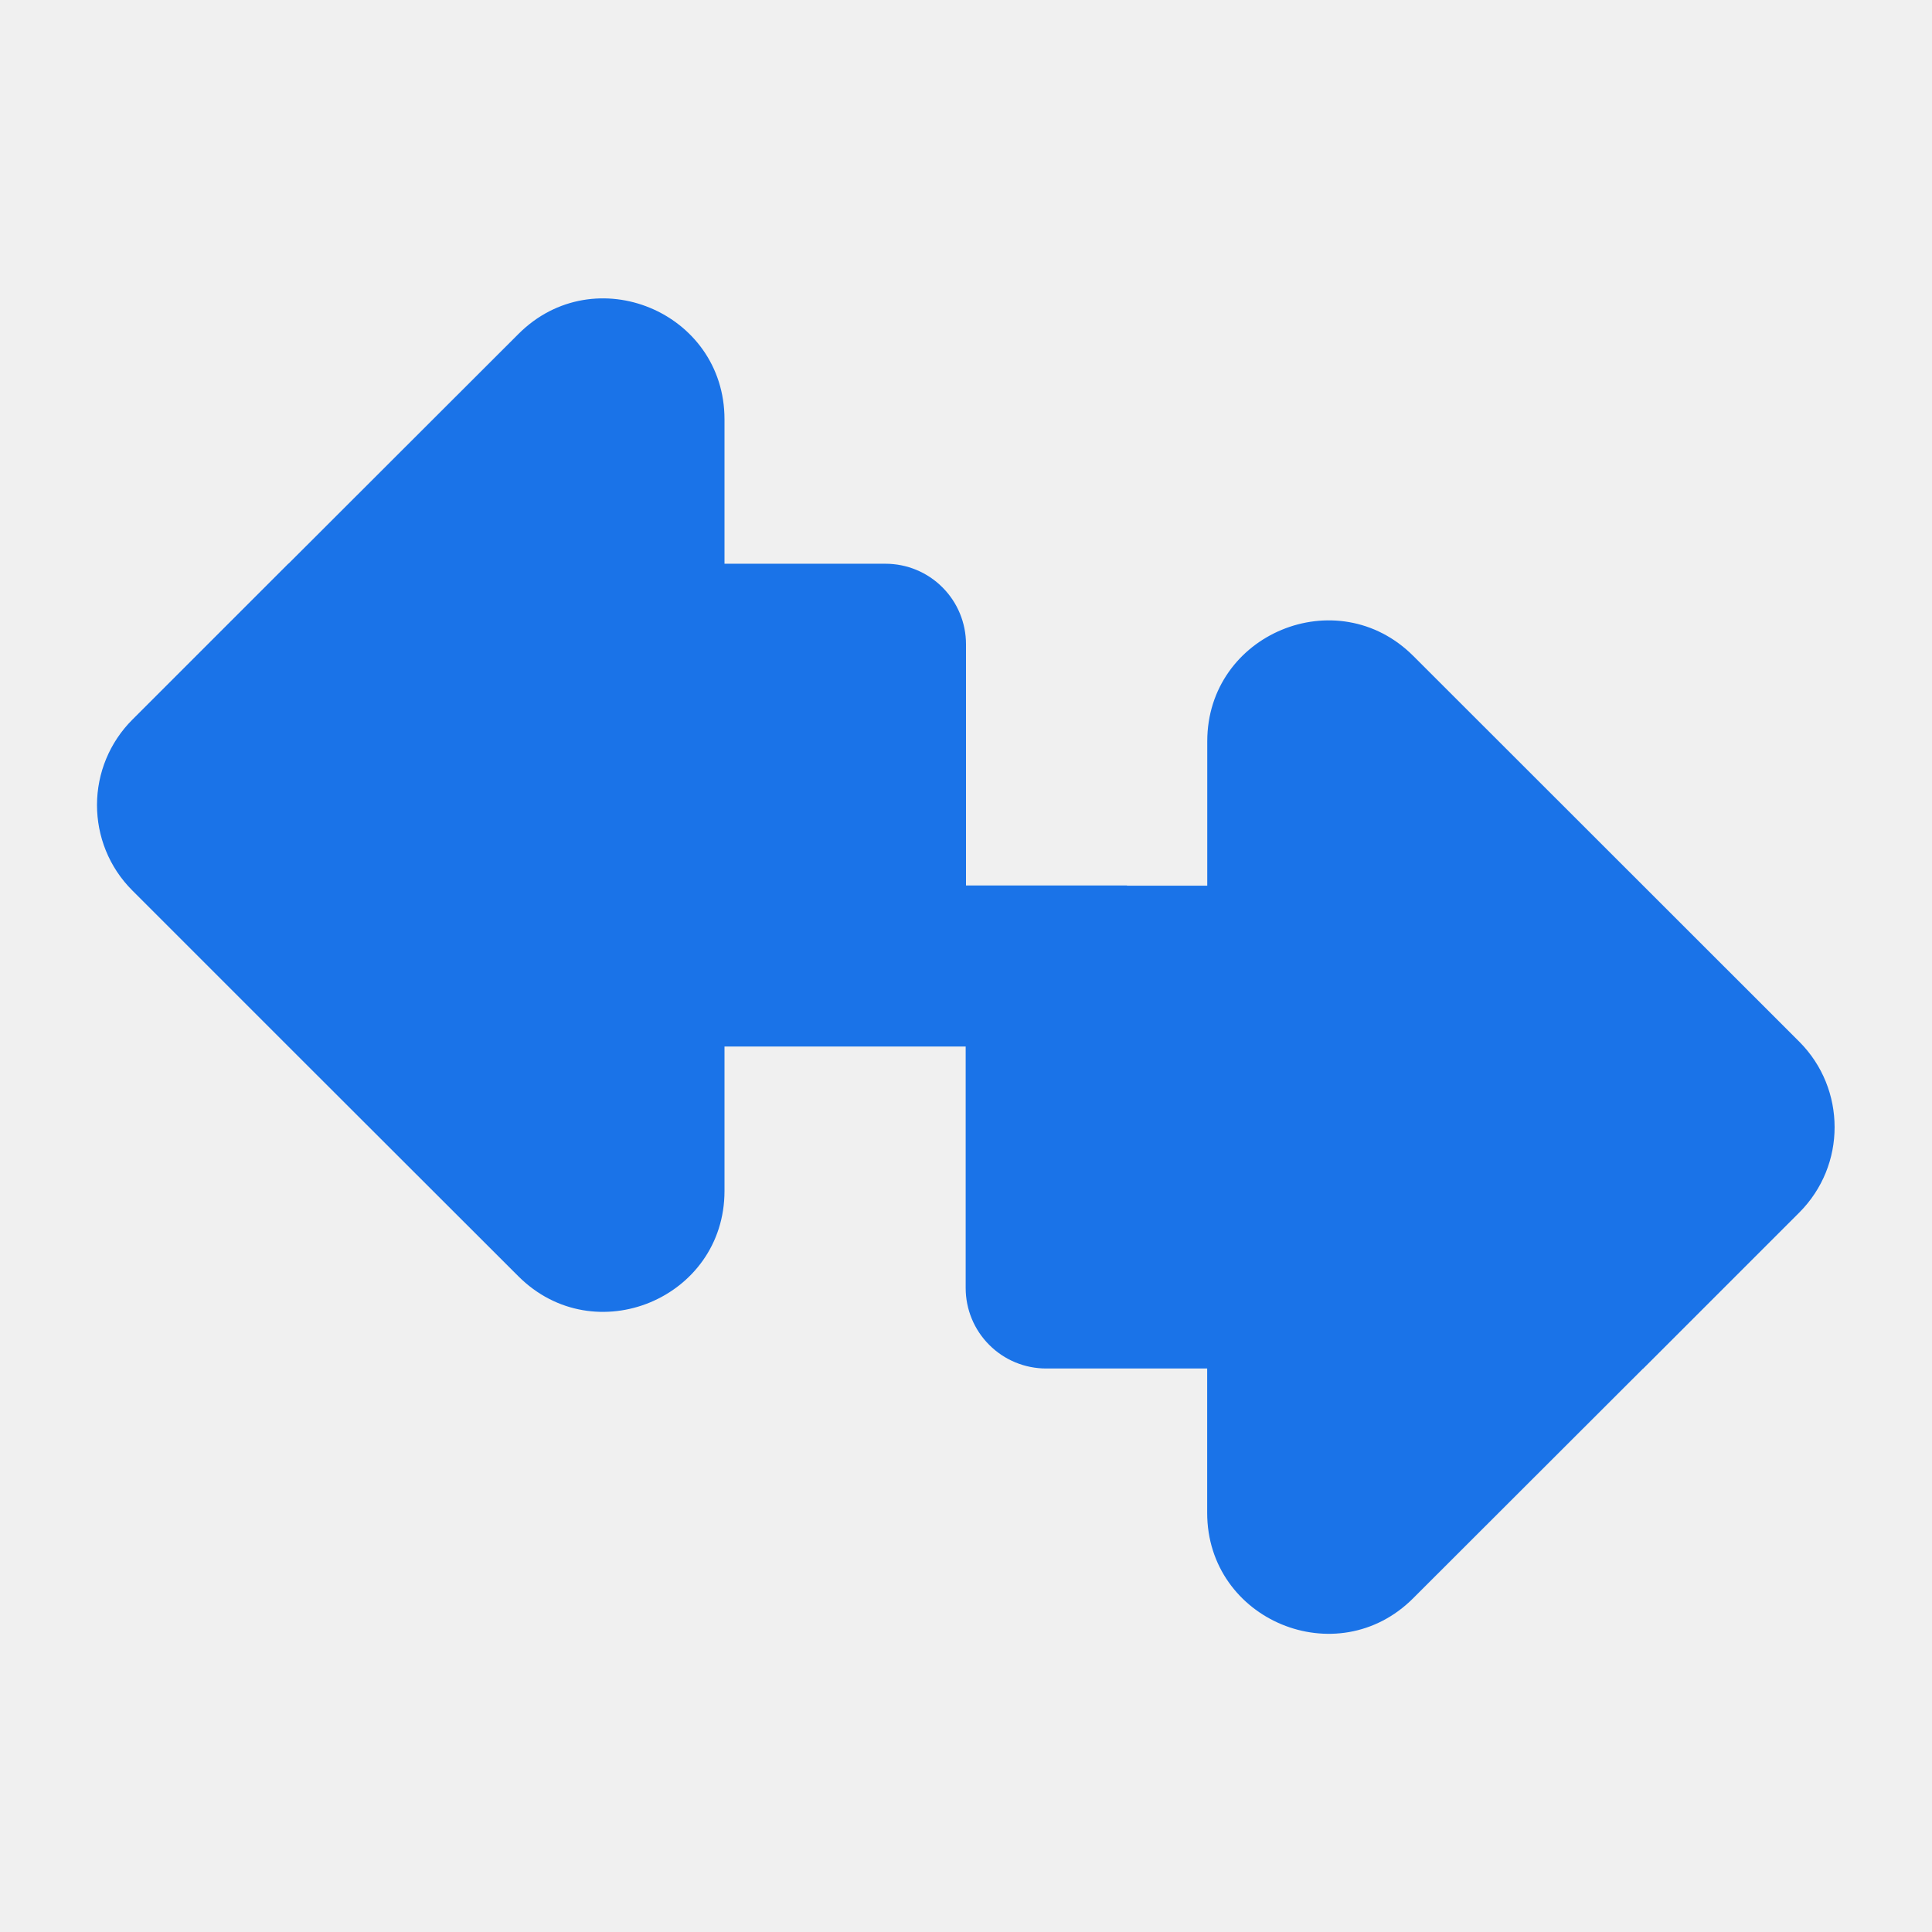
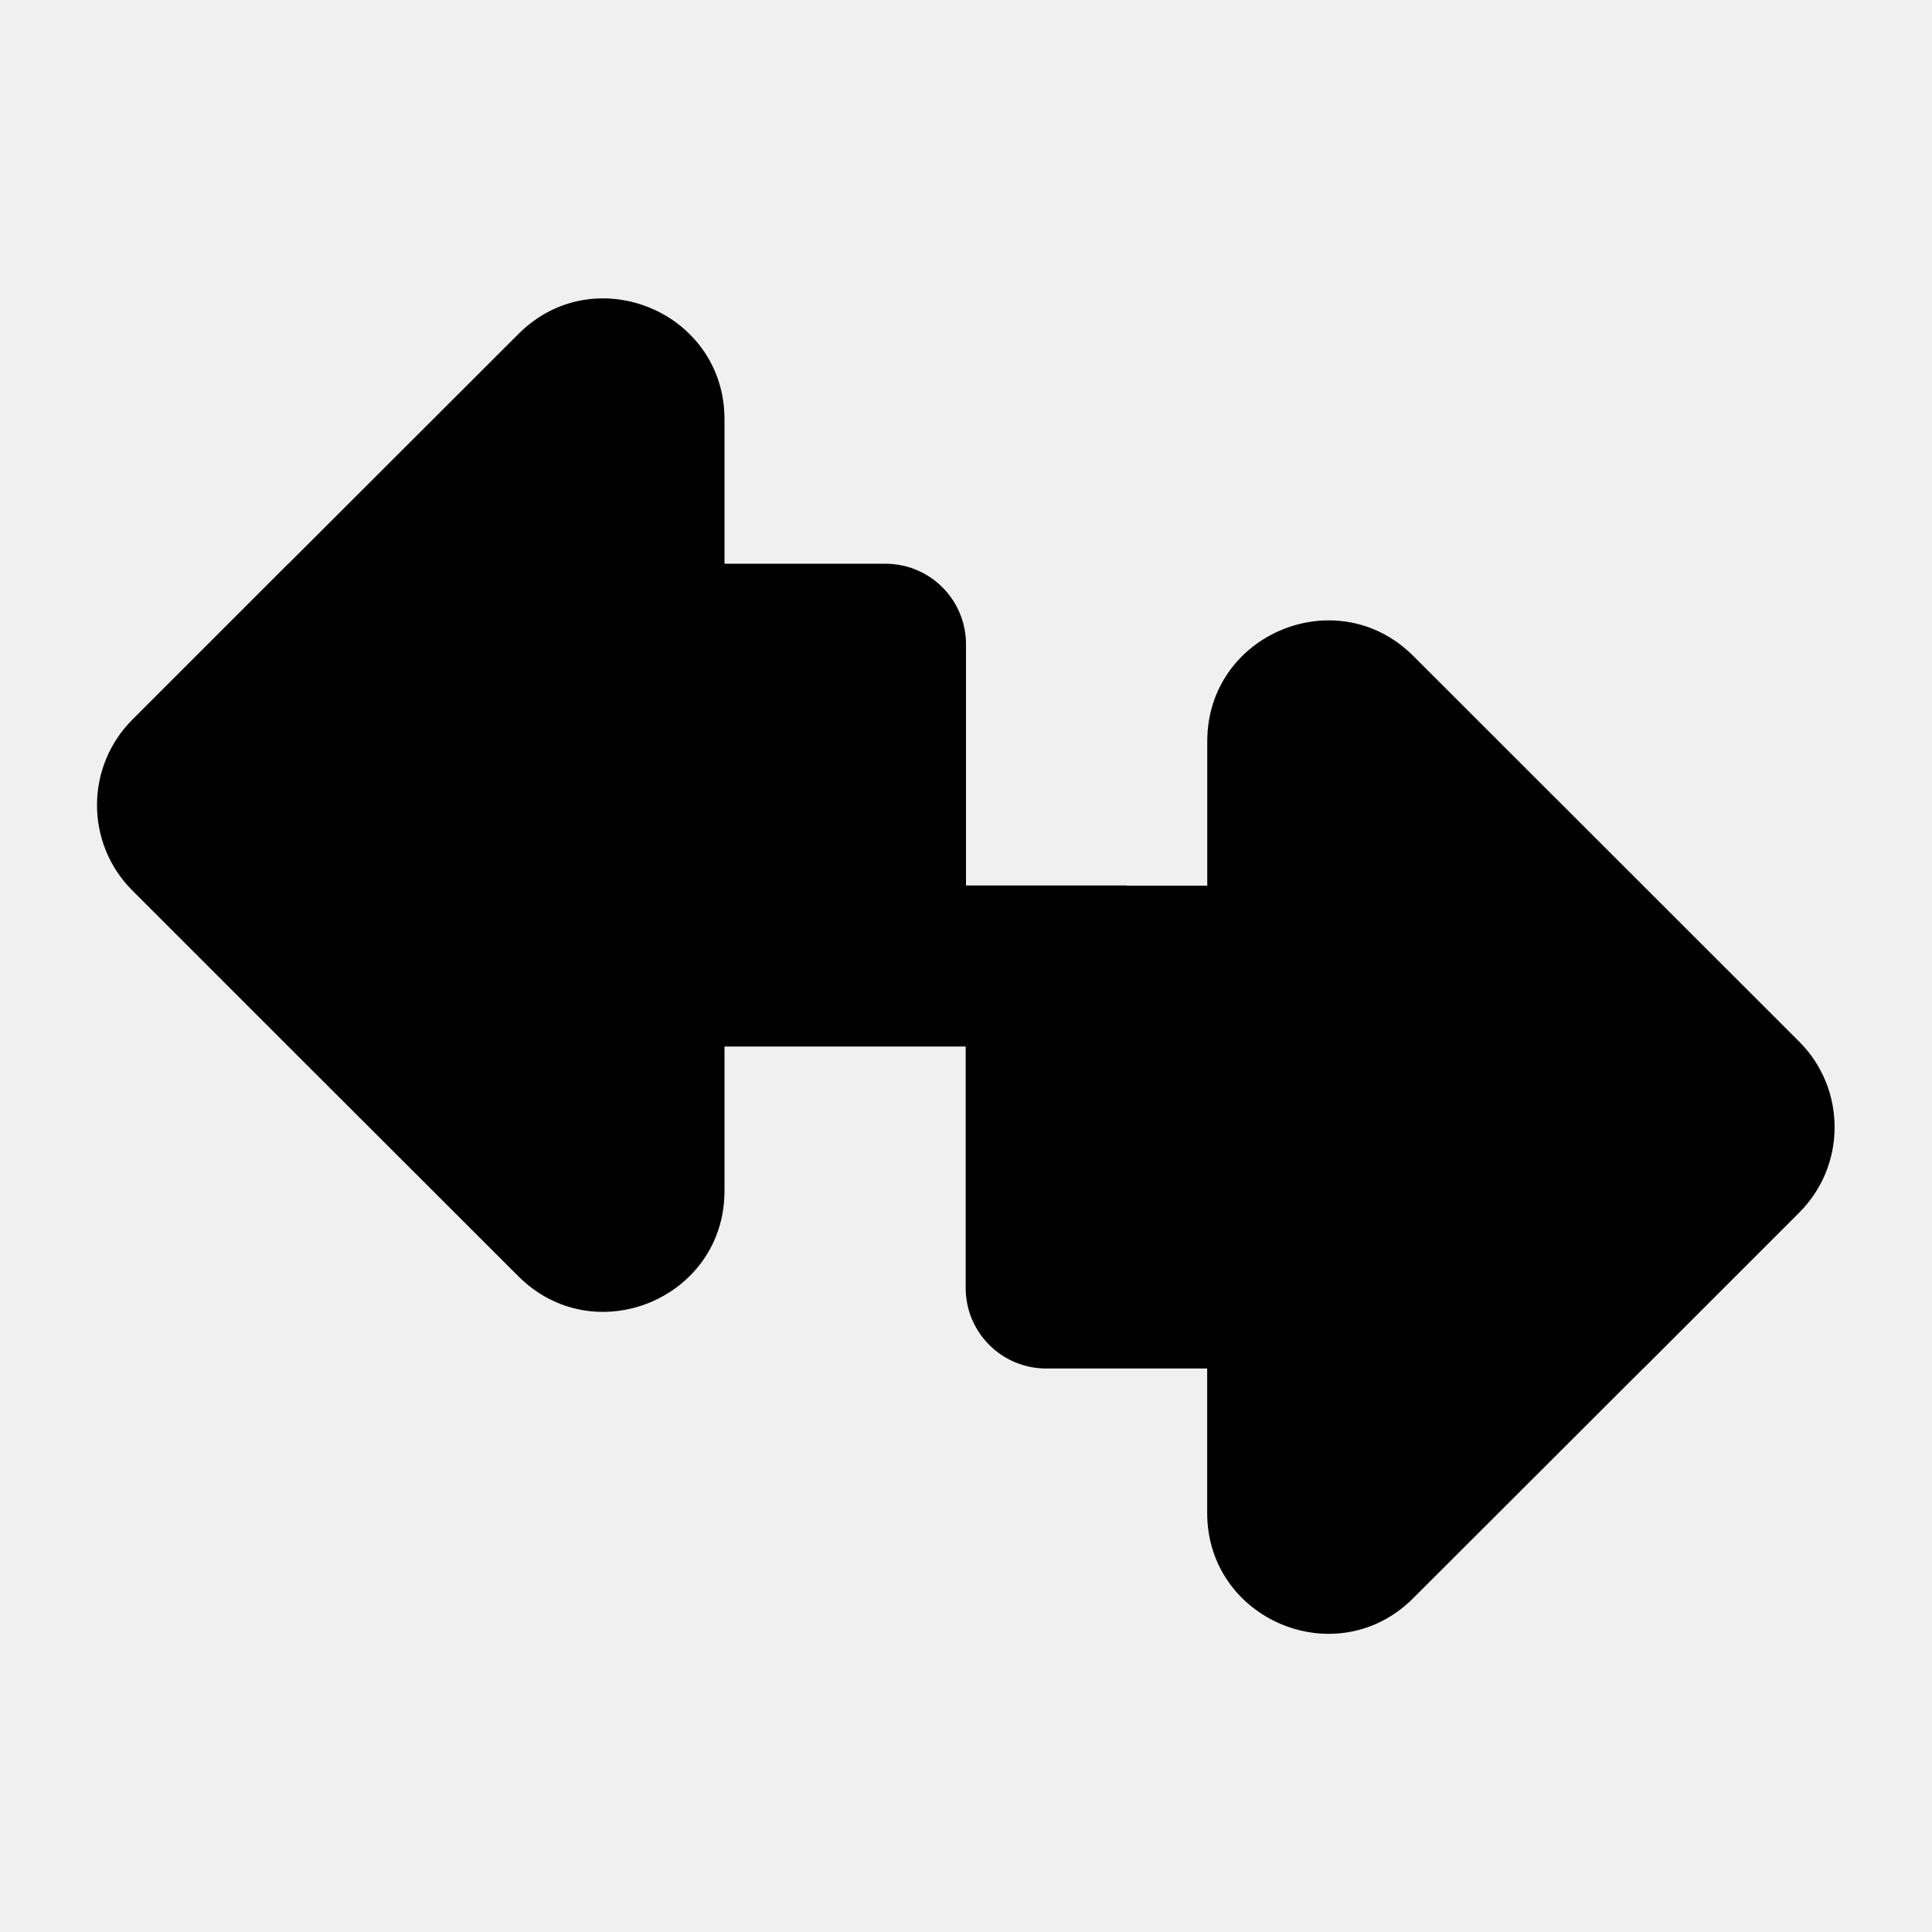
- <svg xmlns="http://www.w3.org/2000/svg" width="24" height="24" viewBox="0 0 24 24" fill="none">
+ <svg xmlns="http://www.w3.org/2000/svg" width="20" height="20" viewBox="0 0 24 24" fill="currentColor">
  <g clip-path="url(#clip0_178_191)">
-     <path d="M11.996 13V16C11.996 16.265 12.101 16.52 12.289 16.707C12.476 16.895 12.731 17 12.996 17H14.996V18.793C14.996 20.129 16.612 20.799 17.556 19.853L20.409 17.003H20.411L22.351 15.063C22.644 14.77 22.791 14.385 22.79 14.001C22.79 13.617 22.644 13.233 22.35 12.939L20.41 11L17.557 8.149C16.612 7.204 14.997 7.873 14.997 9.209V11.002H14V11H12V8.003C12 7.738 11.895 7.483 11.707 7.296C11.52 7.108 11.265 7.003 11 7.003H9V5.209C9 3.873 7.384 3.204 6.44 4.149L3.586 7H3.584L1.644 8.94C1.363 9.221 1.205 9.602 1.205 10C1.205 10.385 1.351 10.77 1.645 11.063L3.585 13.003L6.438 15.853C7.384 16.8 9 16.13 9 14.794V13H11.996Z" fill="#1A73E8" />
+     <path d="M11.996 13V16C11.996 16.265 12.101 16.52 12.289 16.707C12.476 16.895 12.731 17 12.996 17H14.996V18.793C14.996 20.129 16.612 20.799 17.556 19.853L20.409 17.003H20.411L22.351 15.063C22.644 14.77 22.791 14.385 22.79 14.001C22.79 13.617 22.644 13.233 22.35 12.939L20.41 11L17.557 8.149C16.612 7.204 14.997 7.873 14.997 9.209V11.002H14V11H12V8.003C12 7.738 11.895 7.483 11.707 7.296C11.52 7.108 11.265 7.003 11 7.003H9V5.209C9 3.873 7.384 3.204 6.44 4.149L3.586 7H3.584L1.644 8.94C1.363 9.221 1.205 9.602 1.205 10C1.205 10.385 1.351 10.77 1.645 11.063L3.585 13.003L6.438 15.853C7.384 16.8 9 16.13 9 14.794V13H11.996Z" fill="currentColor" />
  </g>
  <defs>
    <clipPath id="clip0_178_191">
      <rect width="24" height="24" fill="white" />
    </clipPath>
  </defs>
</svg>
